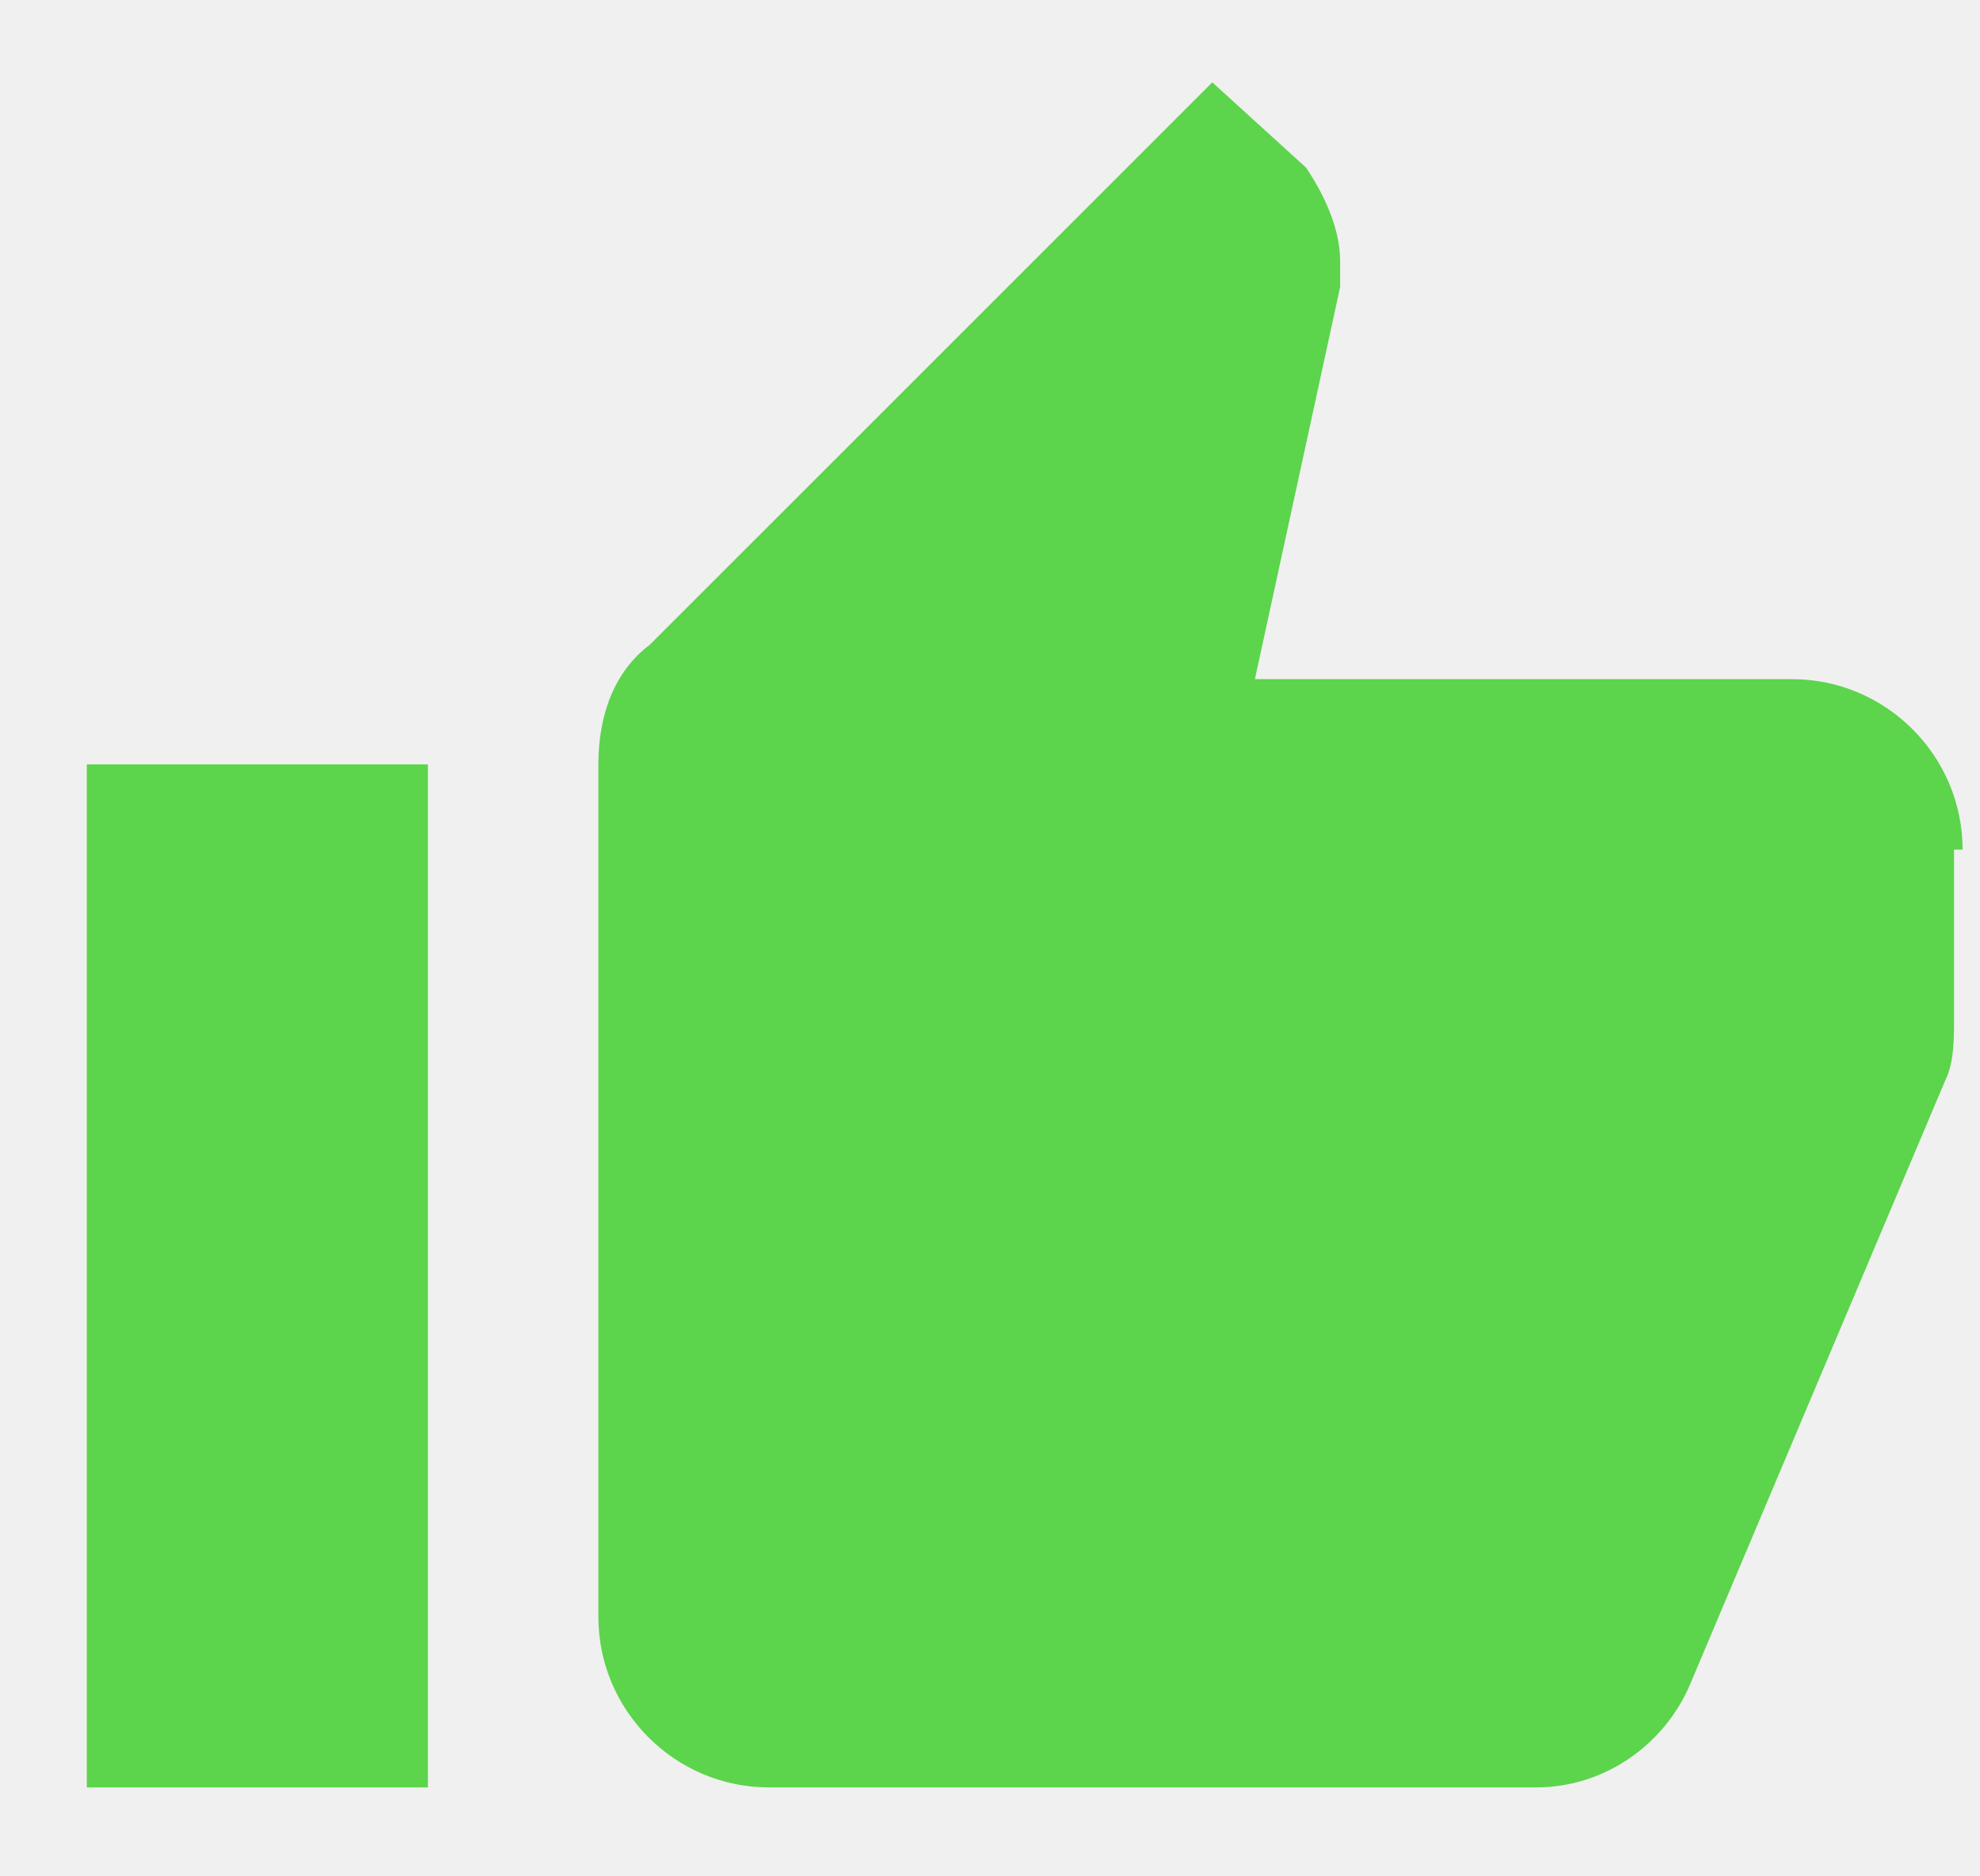
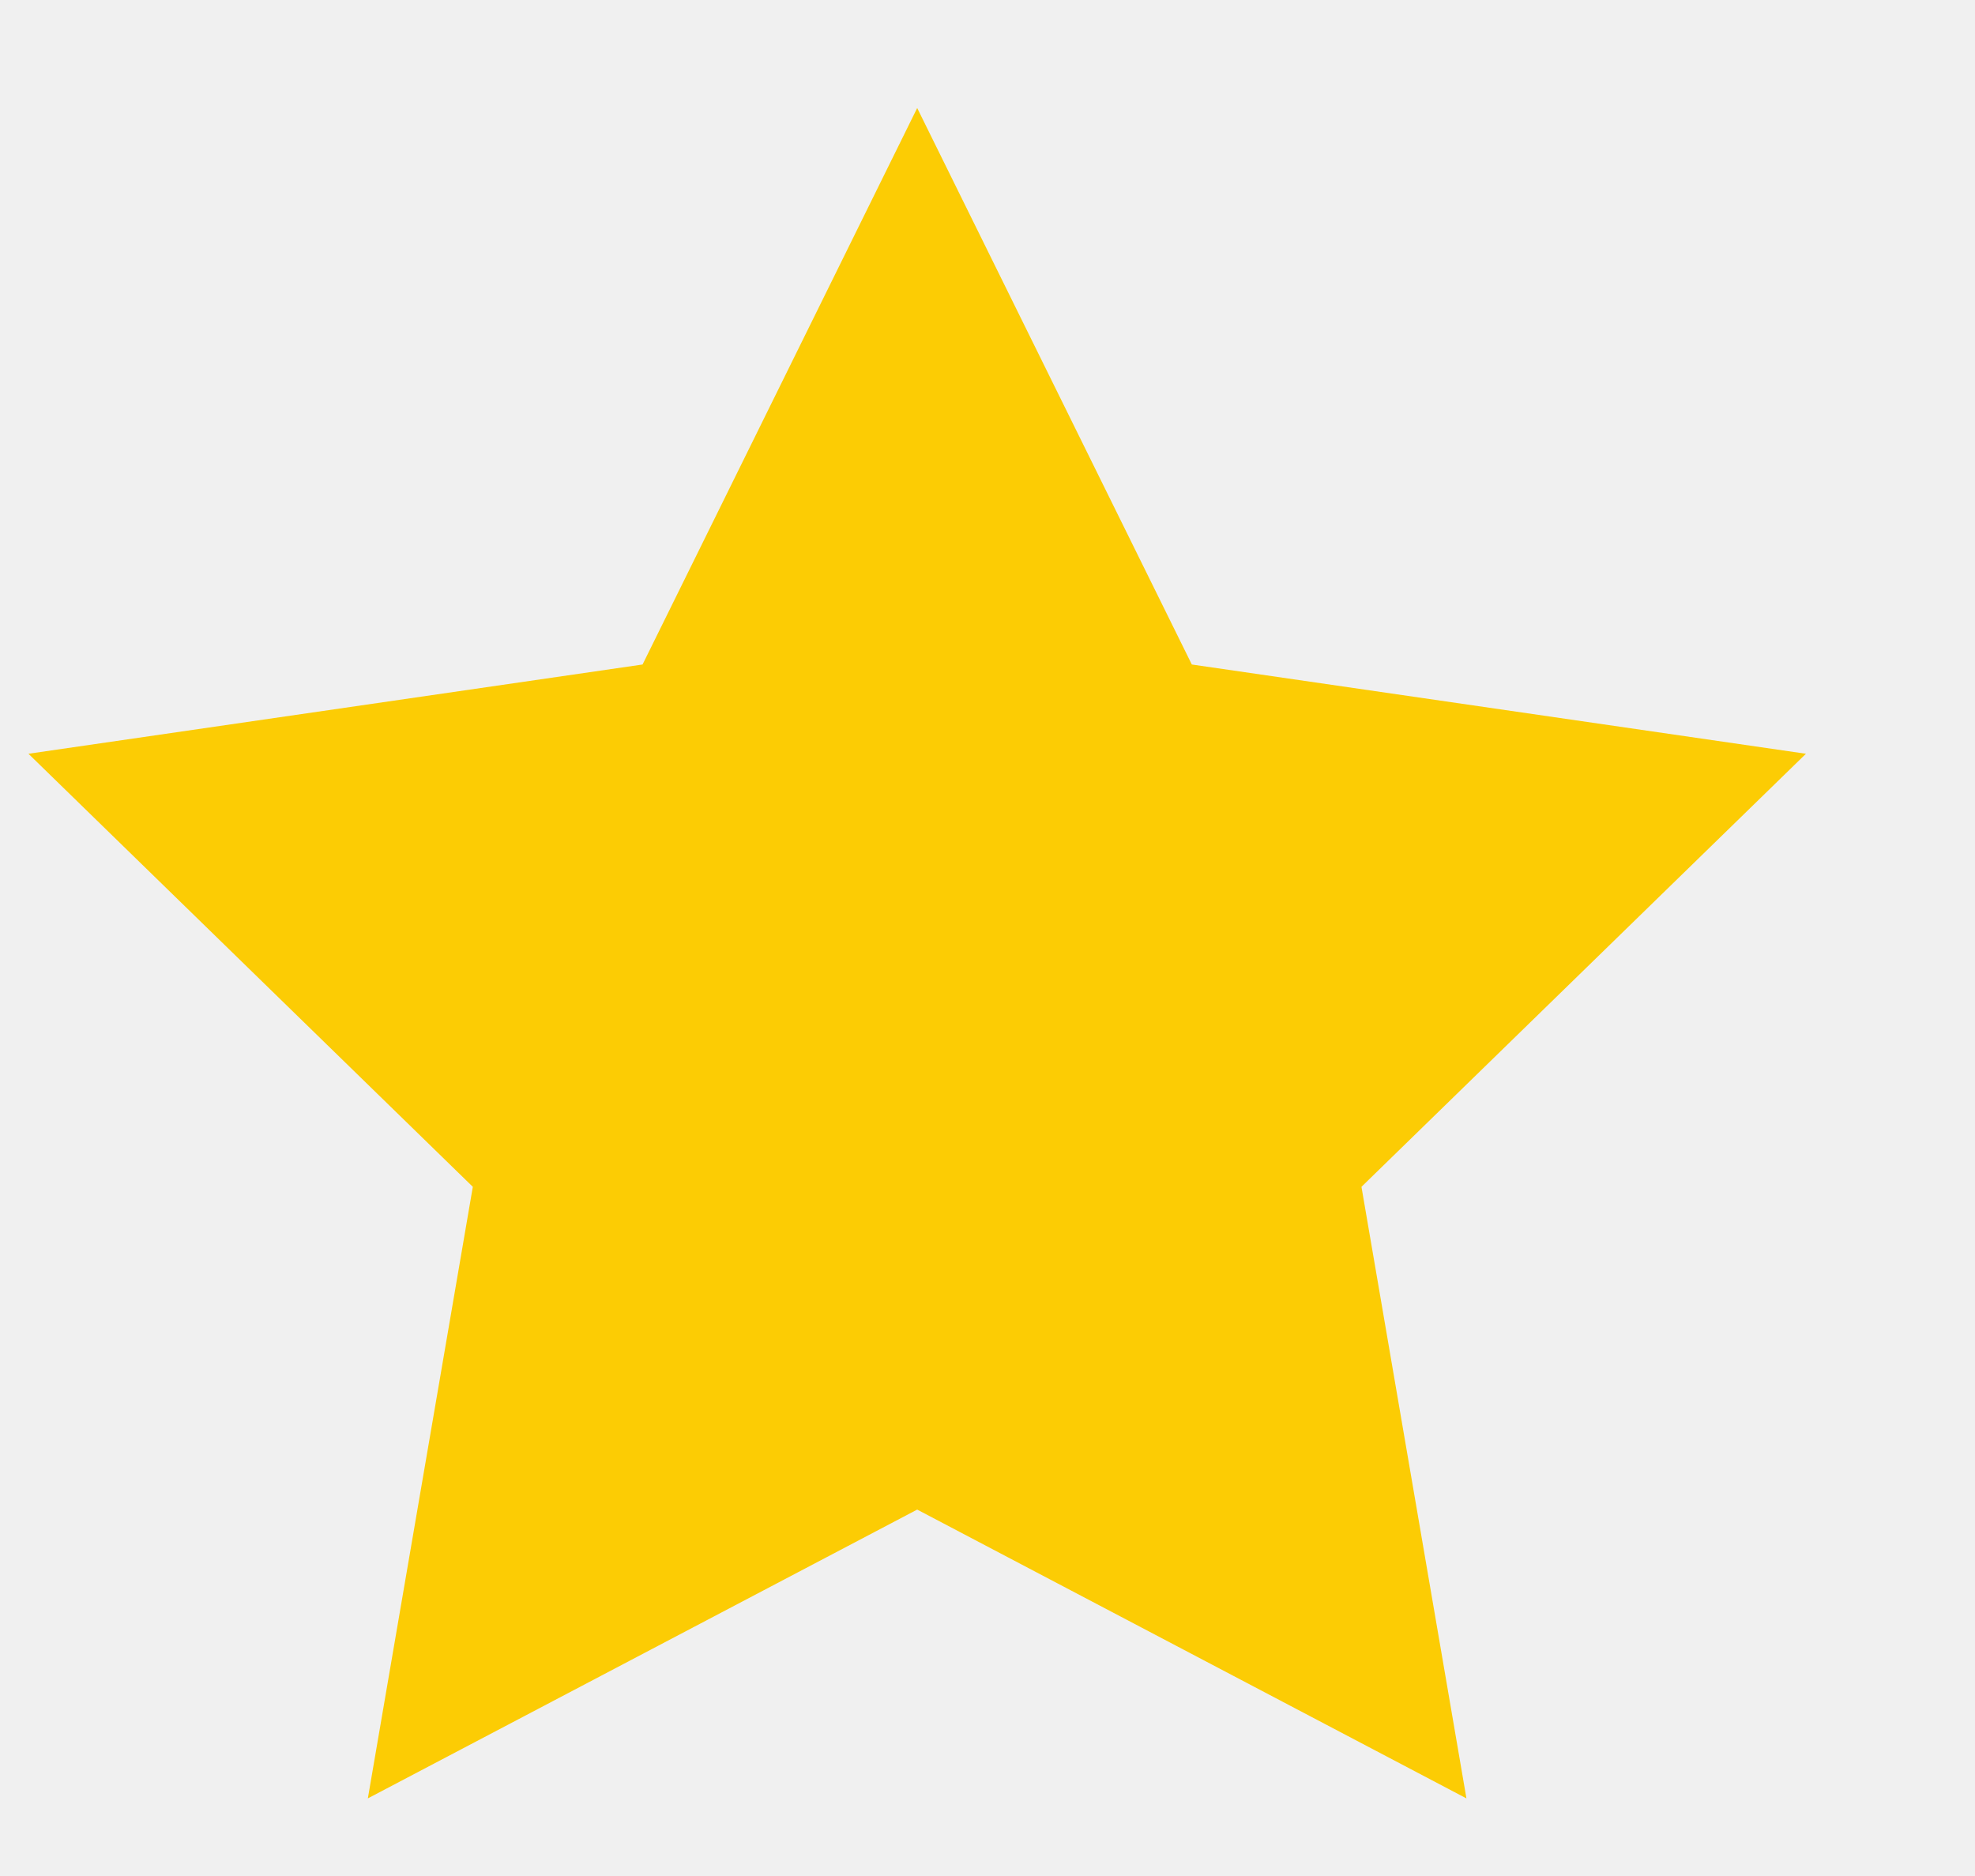
- <svg xmlns="http://www.w3.org/2000/svg" width="19" height="18" viewBox="0 0 19 18" fill="none">
-   <path d="M0.833 17.154H4.106V7.336H0.833V17.154ZM18.833 8.154C18.833 7.254 18.097 6.518 17.197 6.518H12.042L12.86 2.754C12.86 2.672 12.86 2.59 12.86 2.509C12.86 2.181 12.697 1.854 12.533 1.609L11.633 0.79L6.233 6.19C5.906 6.436 5.742 6.845 5.742 7.336V15.518C5.742 16.418 6.478 17.154 7.378 17.154H14.742C15.397 17.154 15.969 16.745 16.215 16.172L18.669 10.363C18.751 10.2 18.751 9.954 18.751 9.79V8.154H18.833C18.833 8.236 18.833 8.154 18.833 8.154Z" fill="#5CD44C" />
+ <svg xmlns="http://www.w3.org/2000/svg" width="20" height="19" viewBox="0 0 20 19" fill="none">
+   <g clip-path="url(#clip0)">
+     <path d="M9.288 1.094L12.069 6.73L18.288 7.634L13.787 12.02L14.85 18.214L9.288 15.289L3.725 18.214L4.788 12.02L0.288 7.634L6.507 6.73L9.288 1.094Z" fill="#FCCC04" />
+   </g>
+   <defs>
+     <clipPath id="clip0">
+       <rect width="19" height="18" fill="white" transform="translate(0.122559 0.359741)" />
+     </clipPath>
+   </defs>
</svg>
